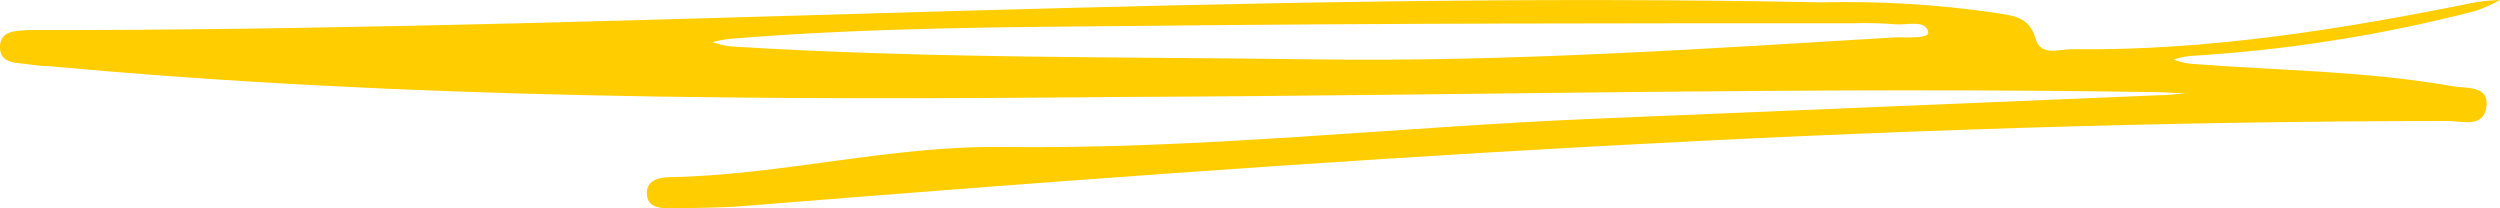
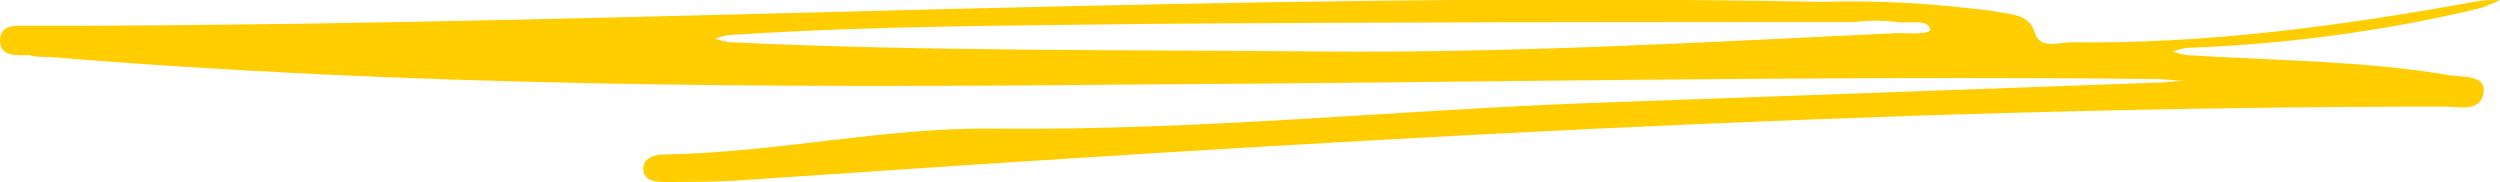
- <svg xmlns="http://www.w3.org/2000/svg" viewBox="0 0 147.3 12.25">
-   <path d="M66.44 5.71c-21.2.2-42.44.14-63.53-1.81-.41 0-.82-.05-1.23-.11C1 3.68 0 3.79 0 2.77s1-.94 1.67-1h3.22C39 1.67 73.14-.56 107.29.14a61.45 61.45 0 0 1 10.11.59c1 .19 2.13.13 2.53 1.53.31 1.09 1.38.63 2.13.64 8 .1 15.92-1.17 23.77-2.76A11.07 11.07 0 0 1 147.3 0a8.81 8.81 0 0 1-1.43.64A88 88 0 0 1 129 3.3a5.41 5.41 0 0 0-.94.21 5.41 5.41 0 0 0 .92.24c5.18.41 10.39.42 15.52 1.33.82.14 2.17-.06 2 1.21s-1.43.84-2.26.84c-33.52 0-66.92 2.31-100.3 5-1.48.12-3 .12-4.45.15-.59 0-1.29-.06-1.37-.76-.1-.89.68-1.07 1.34-1.08 6.62-.13 13.02-1.86 19.54-1.78C70.65 8.81 82.22 7.49 93.83 7L127 5.62c.61 0 1.22-.08 1.83-.12-.58 0-1.15-.07-1.73-.07-20.25-.33-40.45.2-60.66.28zM77.63 3.5c11.38.15 22.73-.62 34.07-1.3.68 0 2 .08 1.91-.31-.16-.76-1.25-.39-1.94-.46a22.47 22.47 0 0 0-2.47-.06c-13.84 0-27.68 0-41.52.15-8.24.08-16.48.09-24.7.77a8 8 0 0 0-1 .19 5.71 5.71 0 0 0 1 .25c11.59.73 23.12.61 34.65.77z" fill="#ffcd00" />
+ <svg xmlns="http://www.w3.org/2000/svg" id="Слой_1" viewBox="0 0 136 9.9">
+   <style>.st0{fill:#ffcd00}</style>
+   <path class="st0" d="M61.3 4.6c-19.5.2-39.1.1-58.6-1.5-.4 0-.8 0-1.1-.1C.9 3 0 3.1 0 2.2s.9-.8 1.5-.8h3C36 1.3 67.5-.5 99.1.1c3.1-.1 6.2.1 9.3.5.9.2 2 .1 2.3 1.2.3.9 1.3.5 2 .5 7.4.1 14.7-.9 21.9-2.2.5-.1 1-.1 1.4-.1-.4.2-.9.4-1.3.5-5.1 1.2-10.3 1.9-15.6 2.1-.3 0-.6.1-.9.2.3.1.6.2.8.2 4.8.3 9.6.3 14.3 1.1.8.1 2 0 1.8 1s-1.3.7-2.1.7c-31 0-61.8 1.9-92.6 4-1.4.1-2.8.1-4.1.1-.5 0-1.2 0-1.3-.6-.1-.7.6-.9 1.2-.9 6.1-.1 12-1.5 18-1.4 11 .1 21.7-1 32.4-1.4l30.6-1.1c.6 0 1.1-.1 1.7-.1-.5 0-1.1-.1-1.6-.1-18.6-.2-37.3.2-56 .3zm10.4-1.8c10.5.1 21-.5 31.5-1 .6 0 1.8.1 1.8-.2-.1-.6-1.2-.3-1.8-.4-.8-.1-1.5-.1-2.3 0-12.8 0-25.6 0-38.3.1-7.6.1-15.2.1-22.8.6-.3 0-.6.1-.9.2.3.1.6.2.9.2 10.6.5 21.2.4 31.9.5z" />
</svg>
